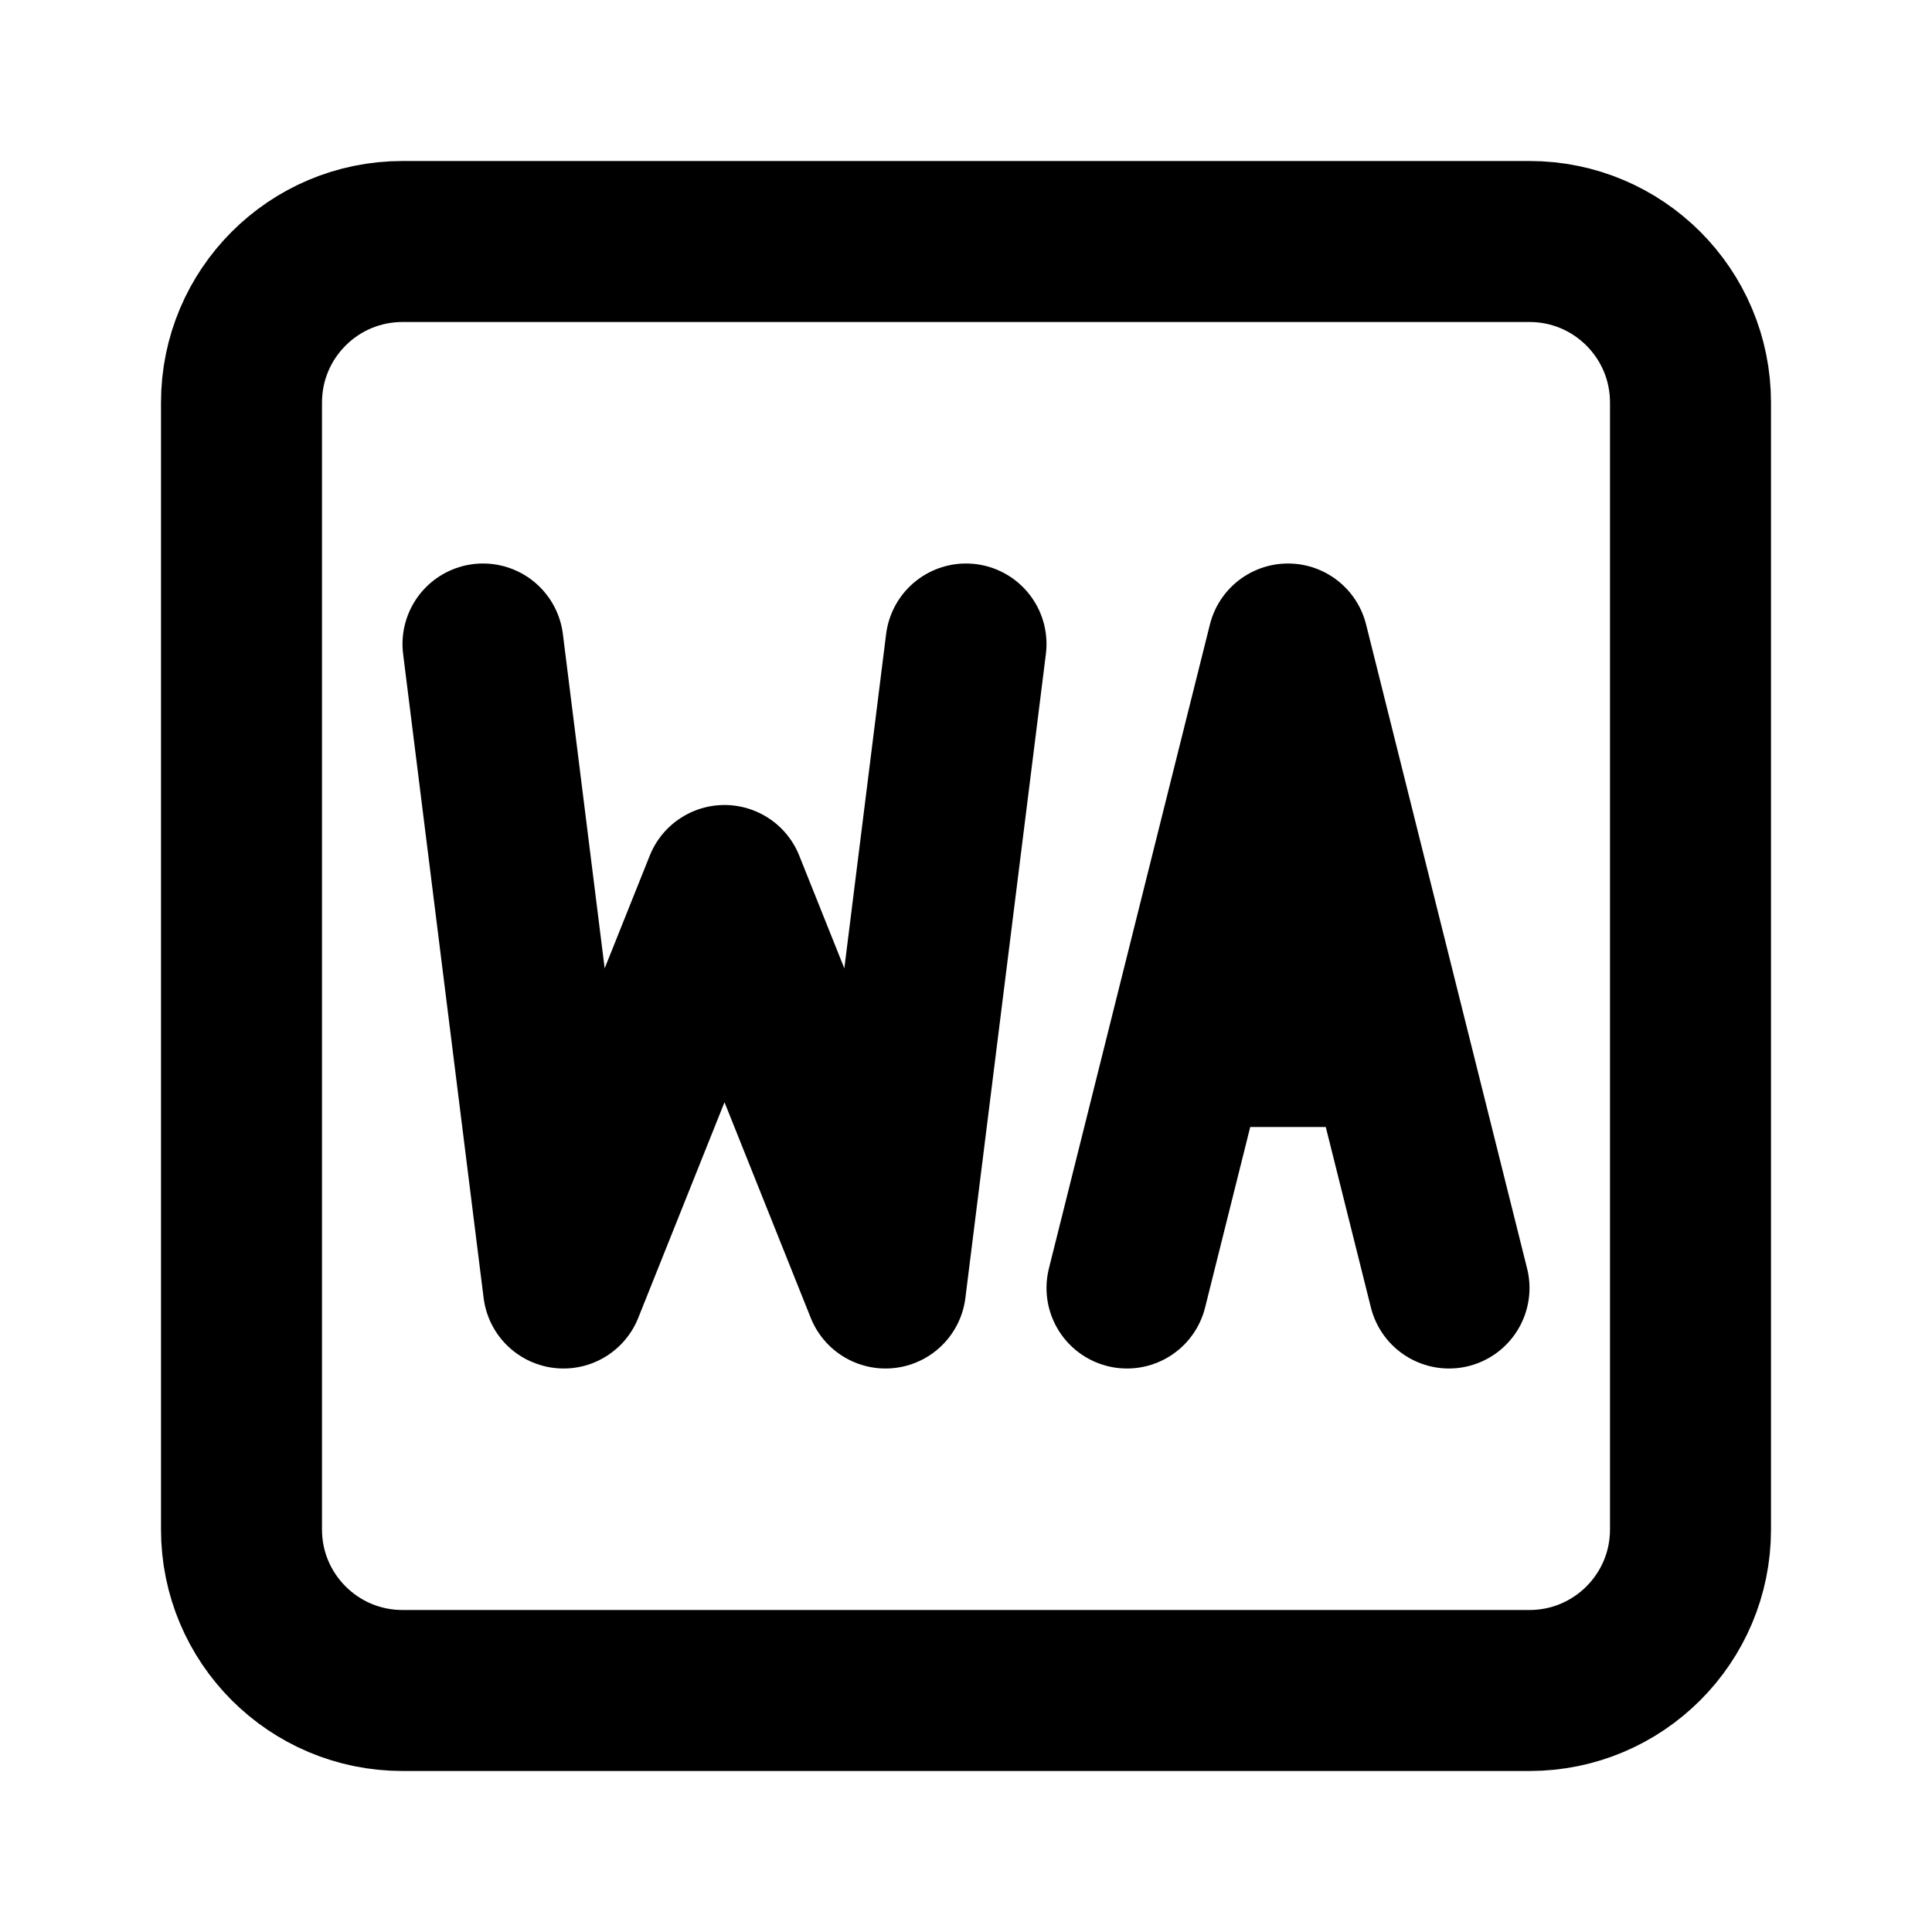
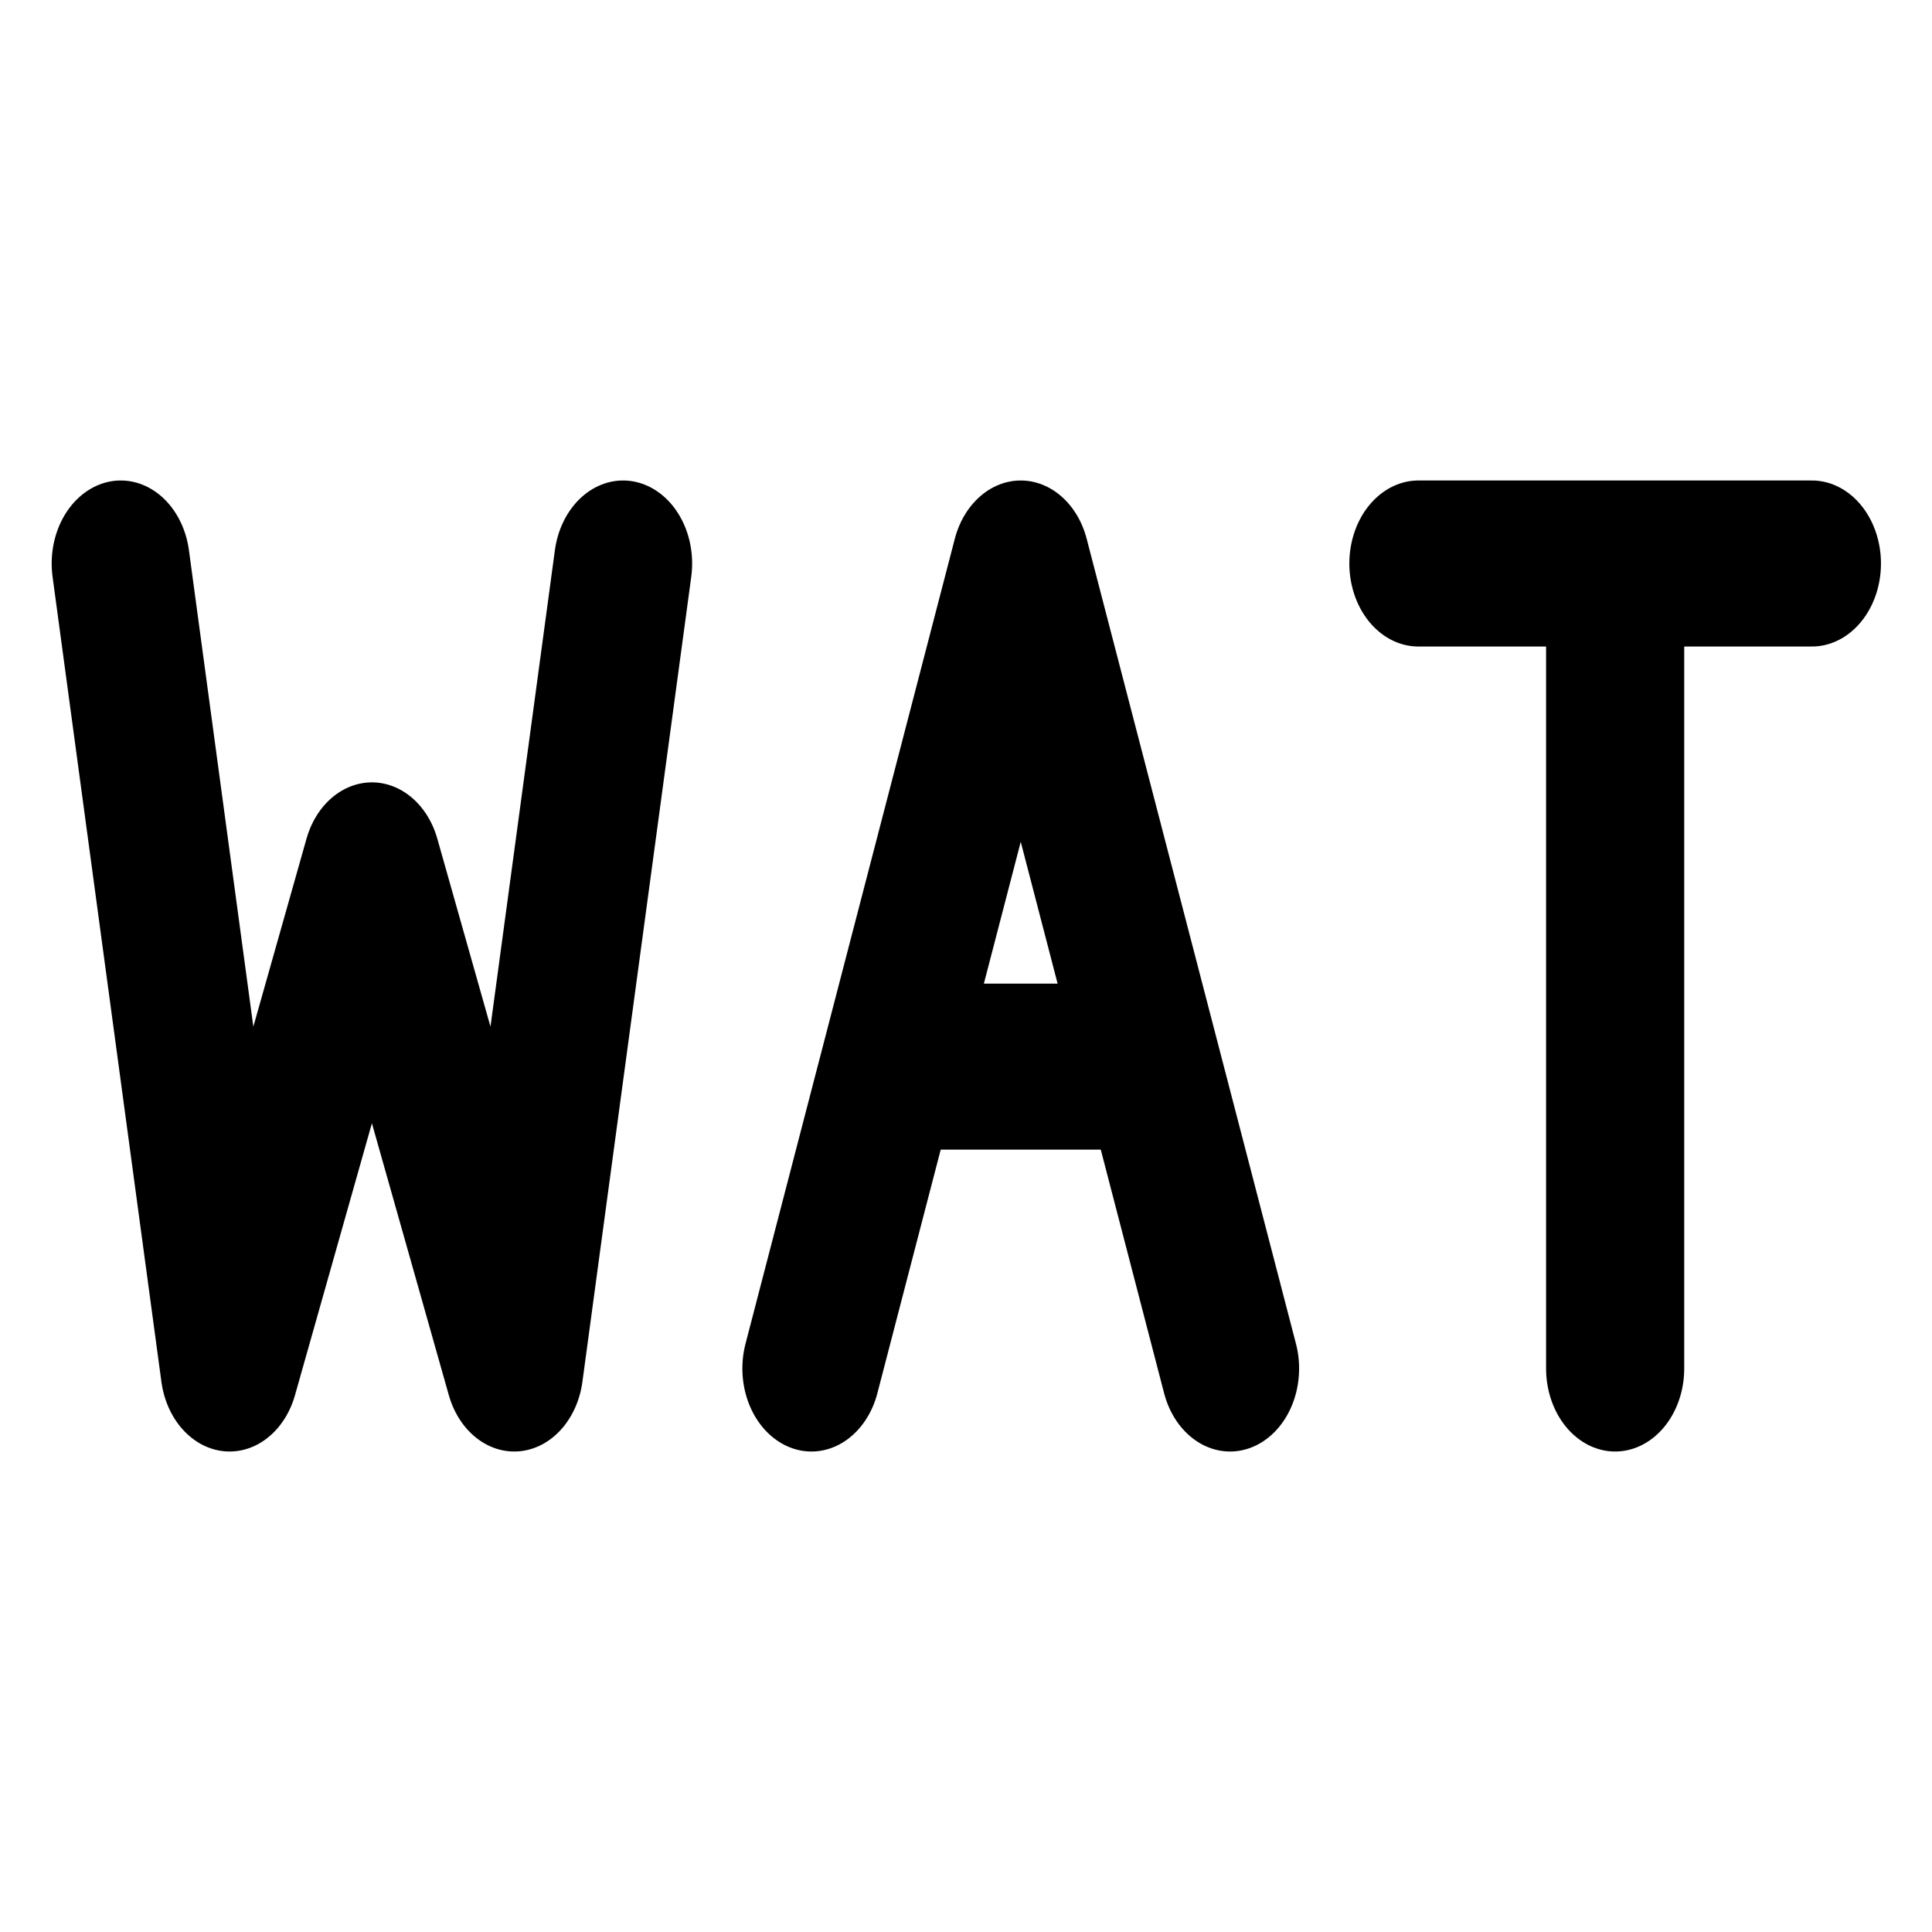
- <svg xmlns="http://www.w3.org/2000/svg" width="24" height="24" viewBox="0 0 24 24" fill="none" stroke="currentColor" stroke-width="2" stroke-linecap="round" stroke-linejoin="round">
-   <rect x="3" y="3" width="18" height="18" rx="2" />
-   <path d="M6 8l1 8l2-5l2 5l1-8" />
-   <path d="M14 16l2-8l2 8M15 13h2" />
+ <svg xmlns="http://www.w3.org/2000/svg" width="24" height="24" viewBox="0 0 24 24">
+   <g transform="translate(1.500 7) scale(1.040 1.25)" fill="none" stroke="currentColor" stroke-width="1.65" stroke-linecap="round" stroke-linejoin="round">
+     <path d="M0 0l1.3 8L3 3l1.7 5L6 0" />
+     <path transform="translate(8.25)" d="M0 8L2.5 0 5 8M1 5h3" />
+     <path transform="translate(15.5)" d="M0 0h4.7M2.35 0v8" />
+   </g>
</svg>
